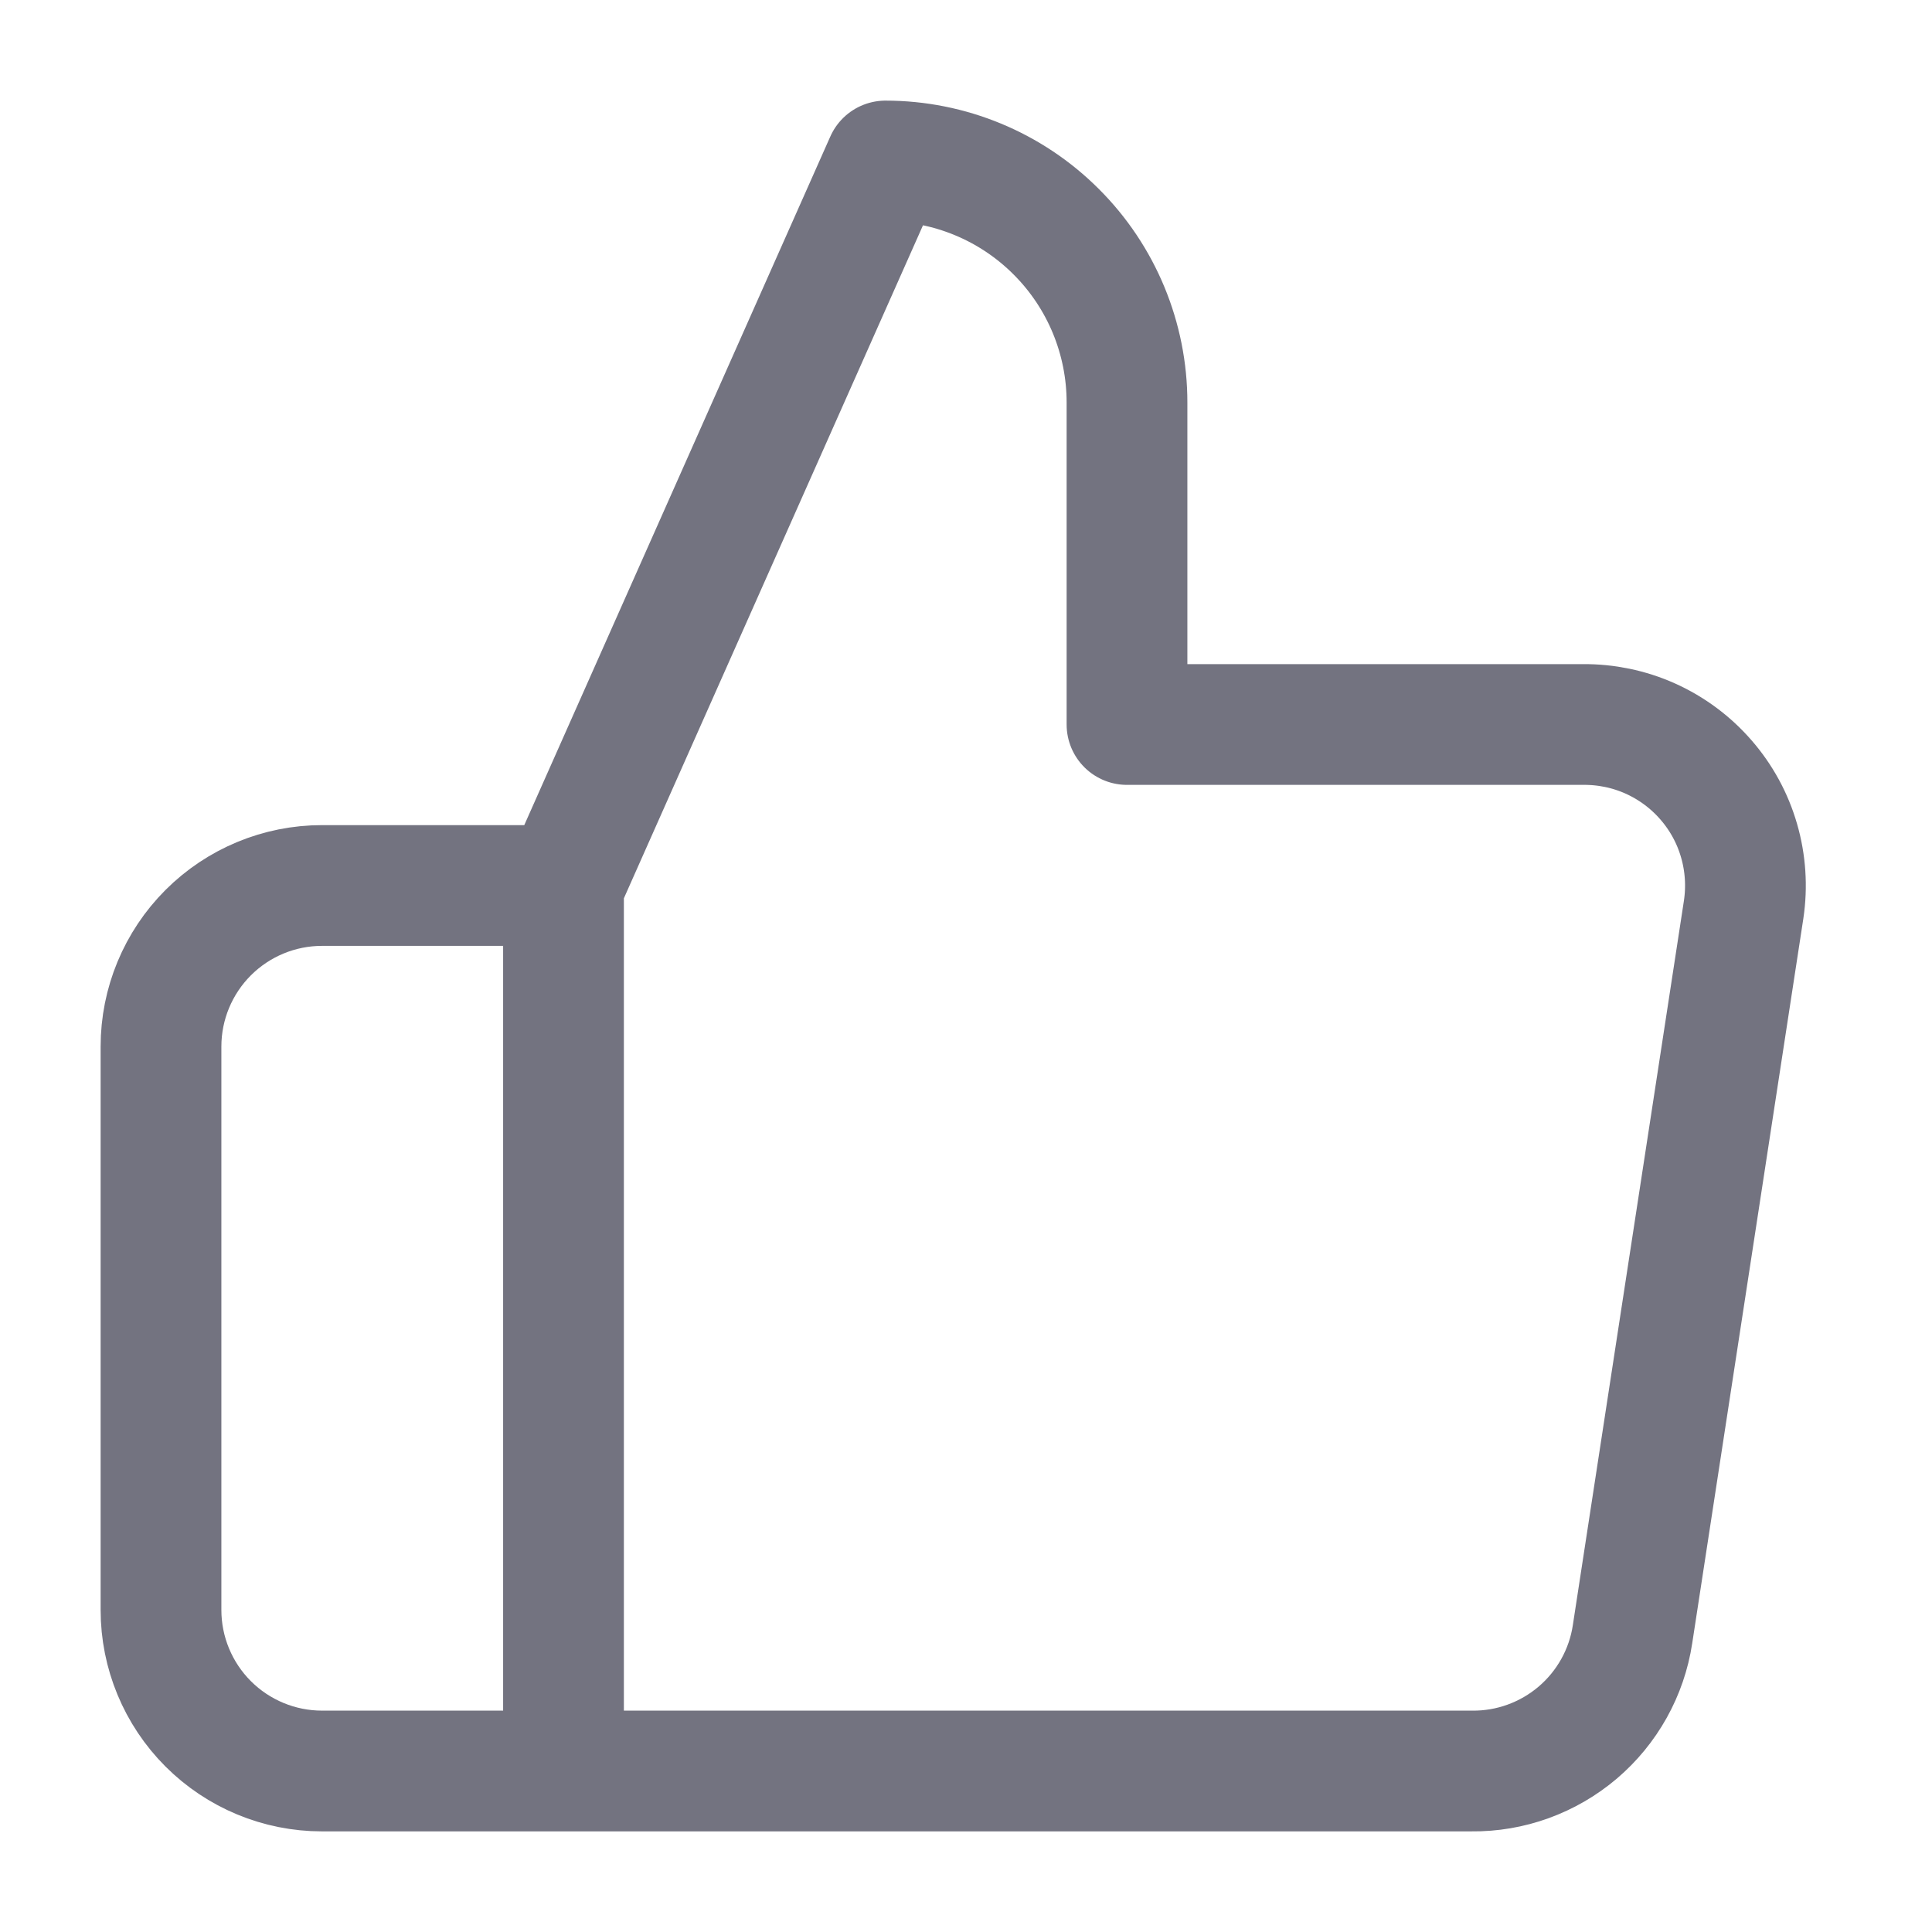
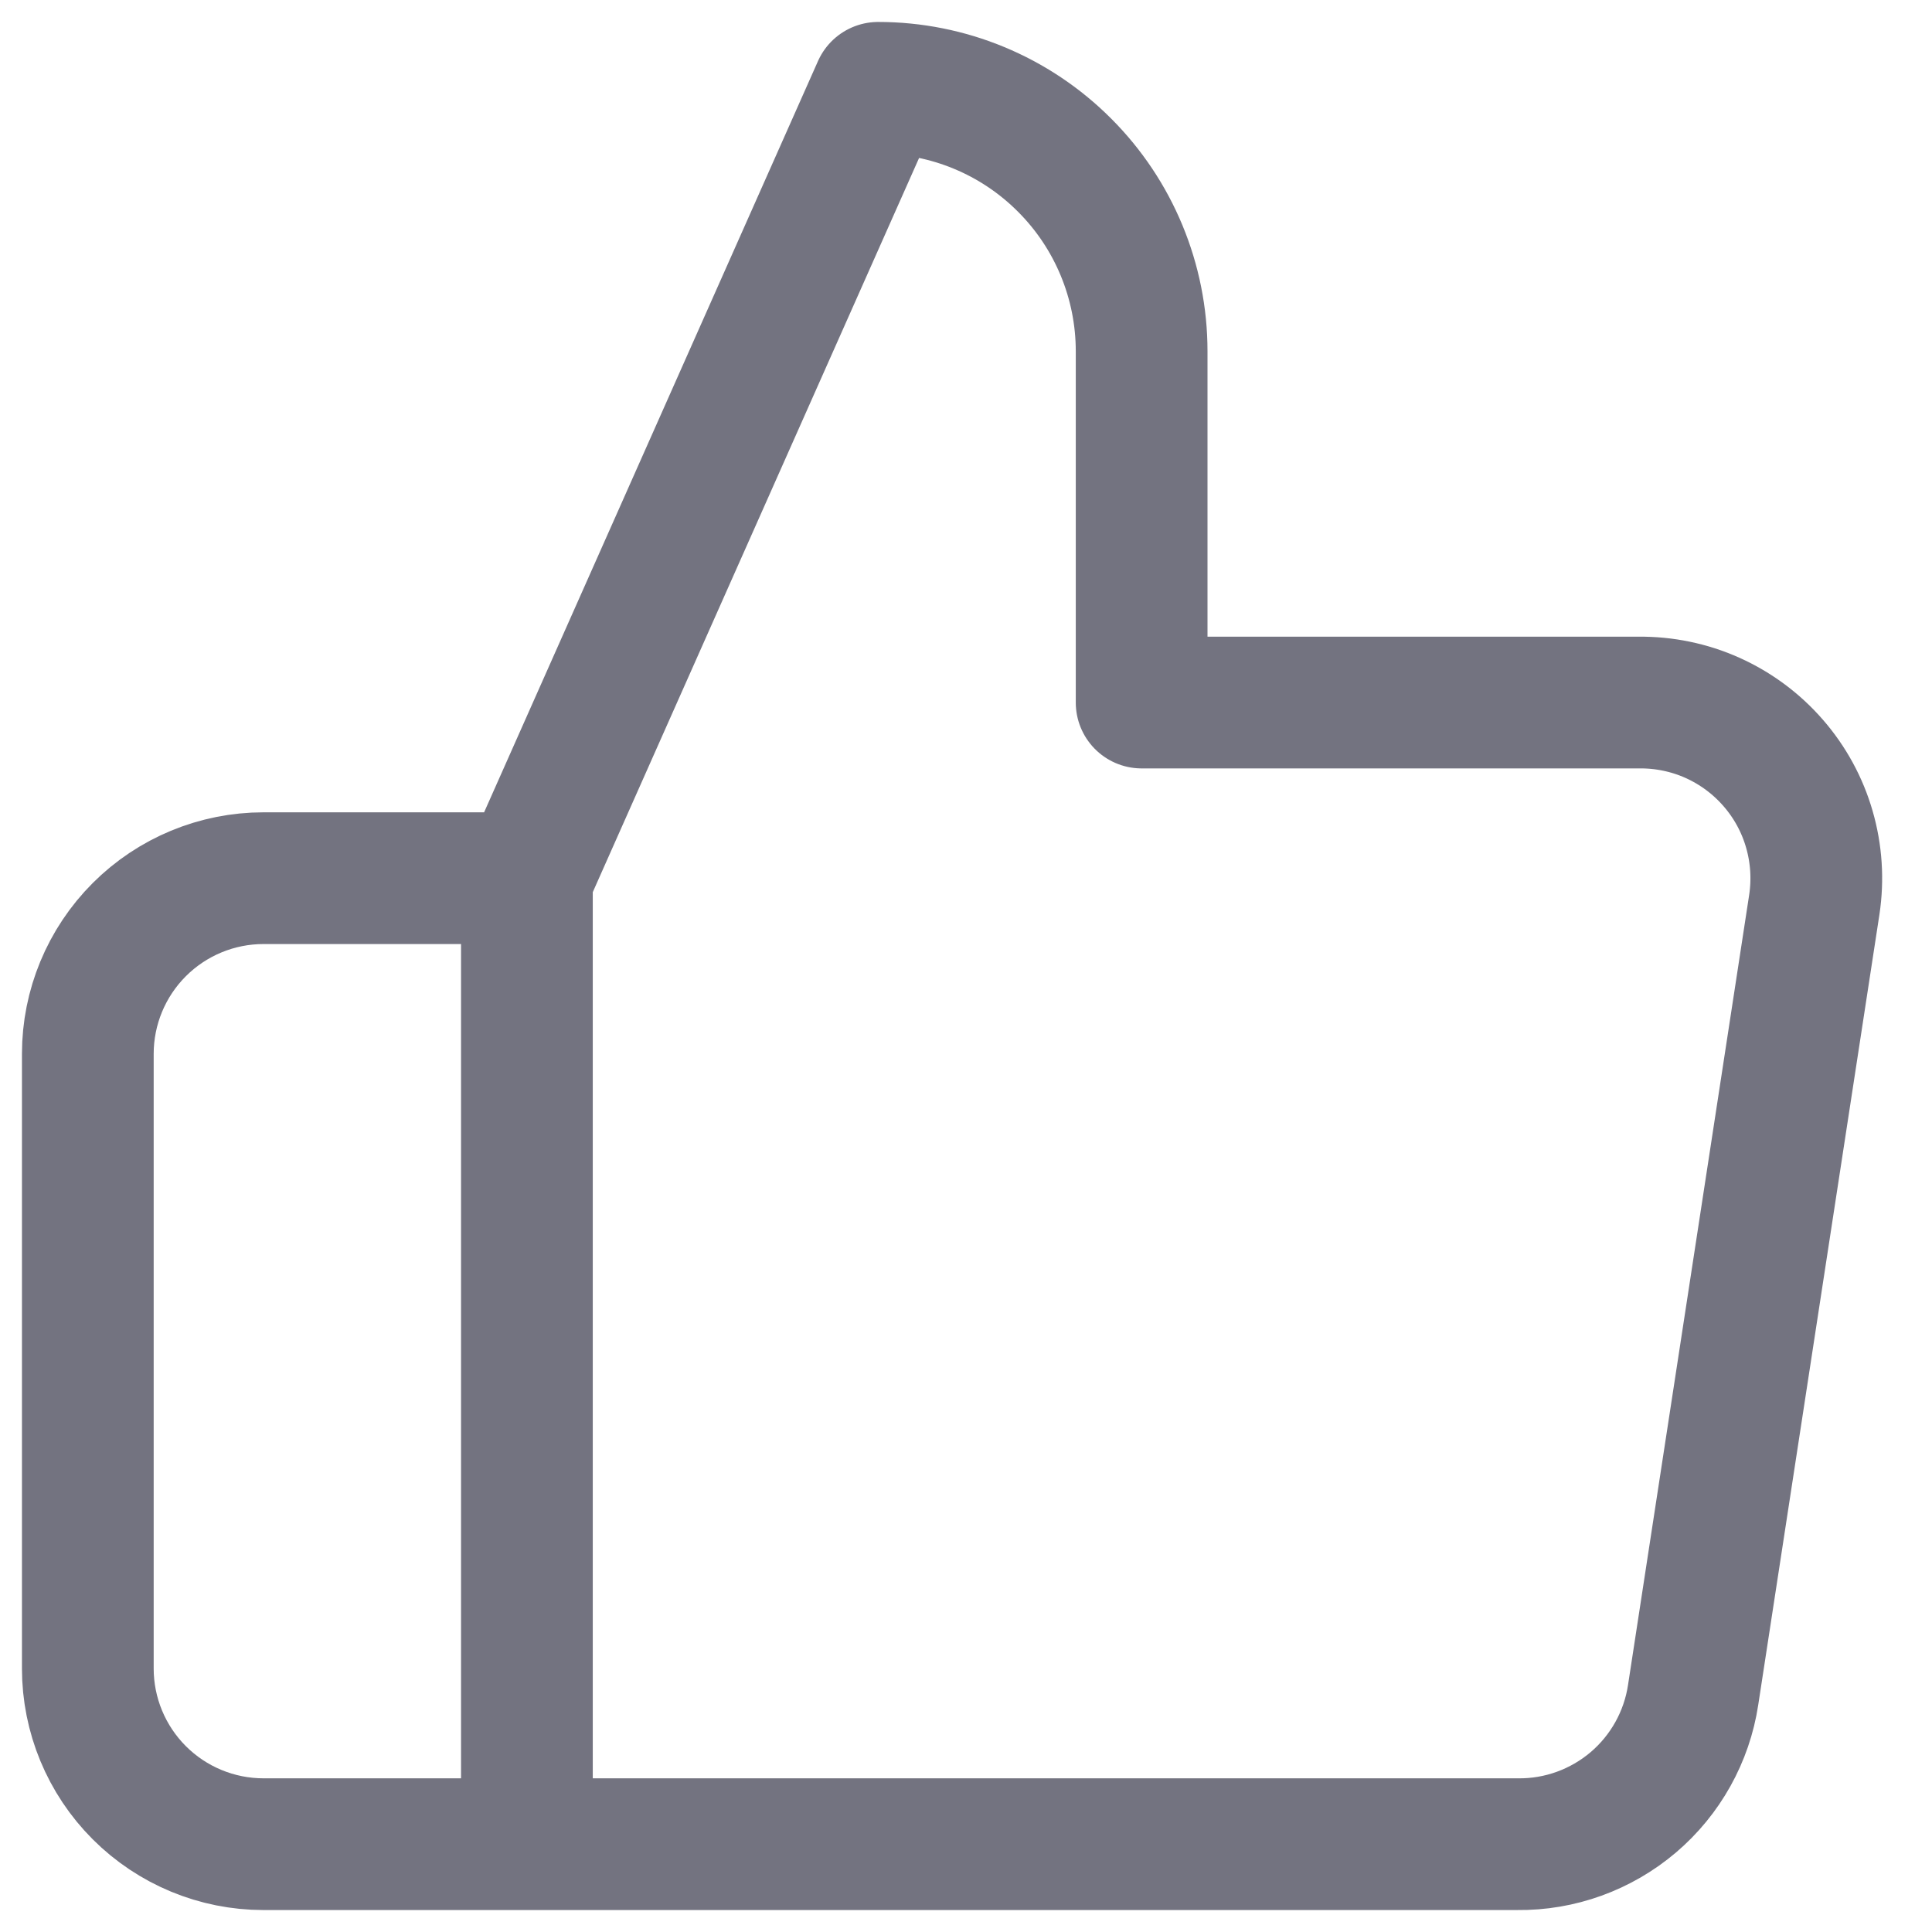
- <svg xmlns="http://www.w3.org/2000/svg" width="24" height="24" viewBox="0 0 24 24" fill="none">
-   <path d="M7 22H4C3.47 22 2.961 21.789 2.586 21.414C2.211 21.039 2 20.53 2 20V13C2 12.47 2.211 11.961 2.586 11.586C2.961 11.211 3.47 11 4 11H7M14 9V5C14 4.204 13.684 3.441 13.121 2.879C12.559 2.316 11.796 2 11 2L7 11V22H18.28C18.762 22.006 19.23 21.836 19.598 21.524C19.965 21.212 20.208 20.777 20.28 20.3L21.66 11.3C21.703 11.013 21.684 10.721 21.603 10.442C21.523 10.164 21.382 9.906 21.192 9.688C21.002 9.469 20.766 9.294 20.502 9.175C20.237 9.056 19.95 8.997 19.66 9H14Z" stroke="#737380" stroke-width="1.5" stroke-linecap="round" stroke-linejoin="round" />
+ <svg xmlns="http://www.w3.org/2000/svg" width="22" height="22" viewBox="0 0 22 22" fill="none">
+   <path d="M6 21H3C2.47 21 1.961 20.789 1.586 20.414C1.211 20.039 1 19.53 1 19V12C1 11.47 1.211 10.961 1.586 10.586C1.961 10.211 2.47 10 3 10H6M13 8V4C13 3.204 12.684 2.441 12.121 1.879C11.559 1.316 10.796 1 10 1L6 10V21H17.28C17.762 21.006 18.23 20.836 18.598 20.524C18.965 20.212 19.208 19.777 19.28 19.3L20.66 10.3C20.703 10.013 20.684 9.721 20.603 9.442C20.523 9.164 20.382 8.906 20.192 8.688C20.002 8.469 19.766 8.294 19.502 8.175C19.237 8.056 18.95 7.997 18.66 8H13Z" stroke="#737380" stroke-width="1.5" stroke-linecap="round" stroke-linejoin="round" />
</svg>
